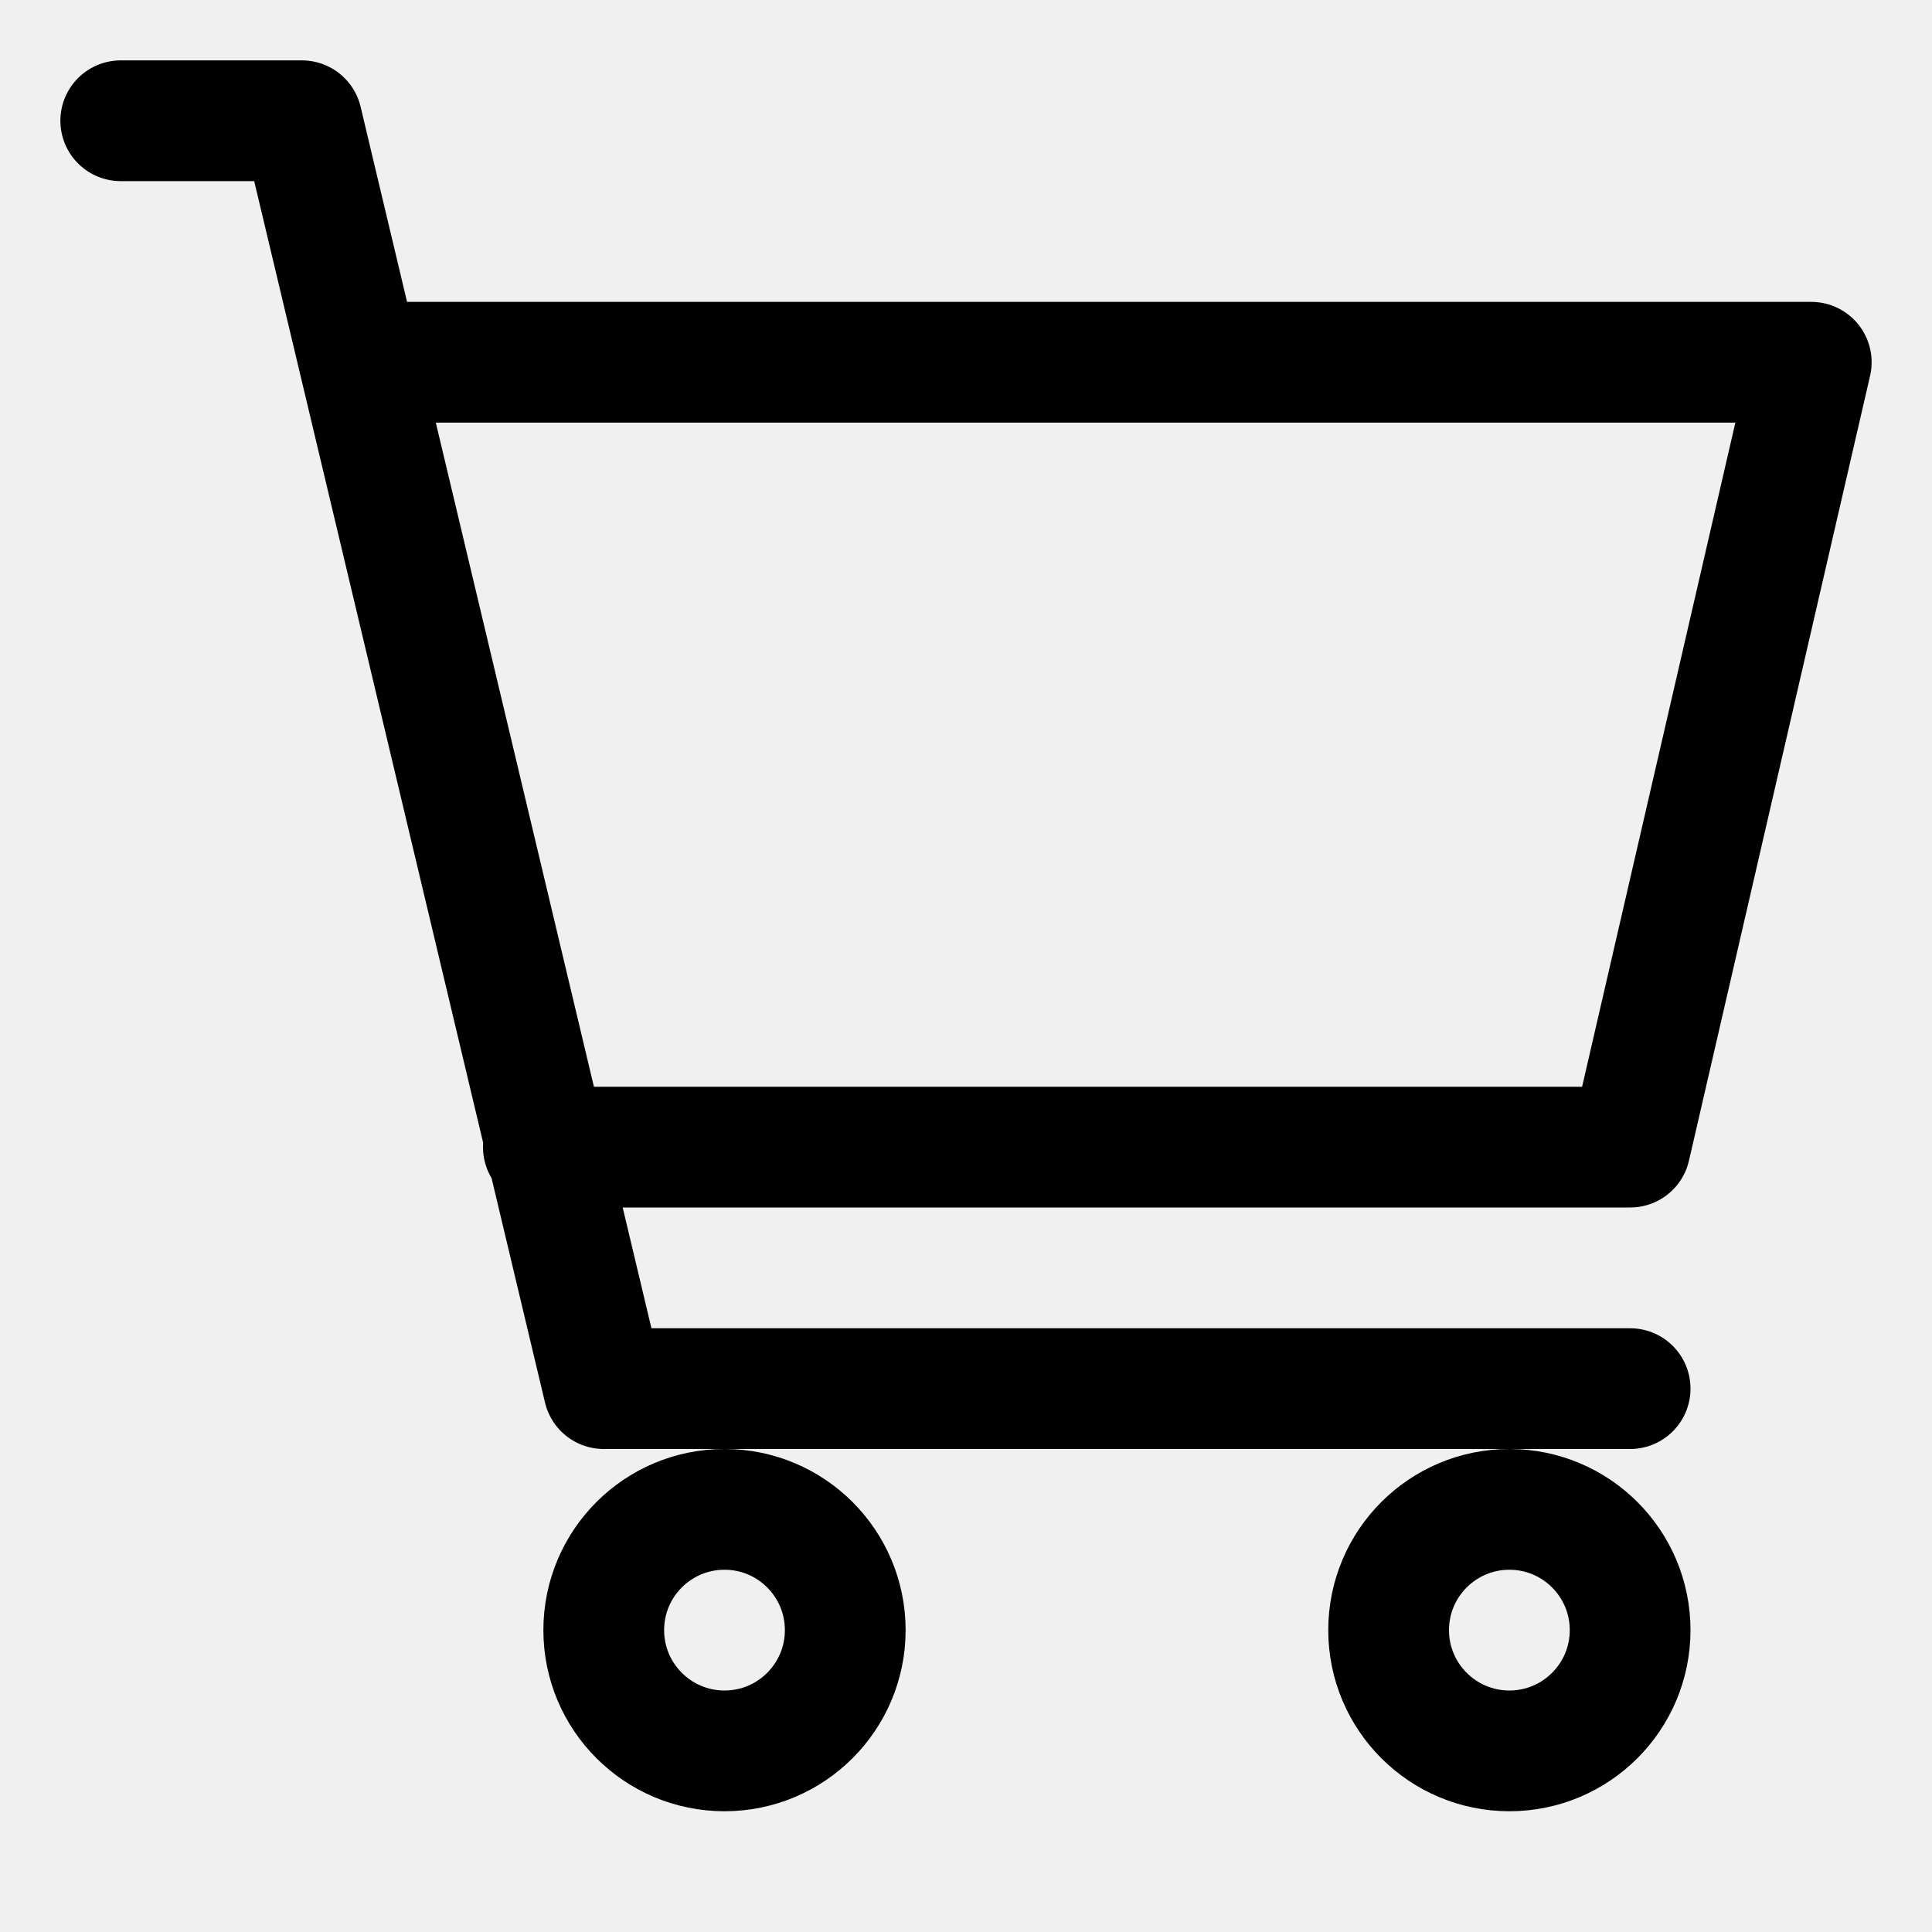
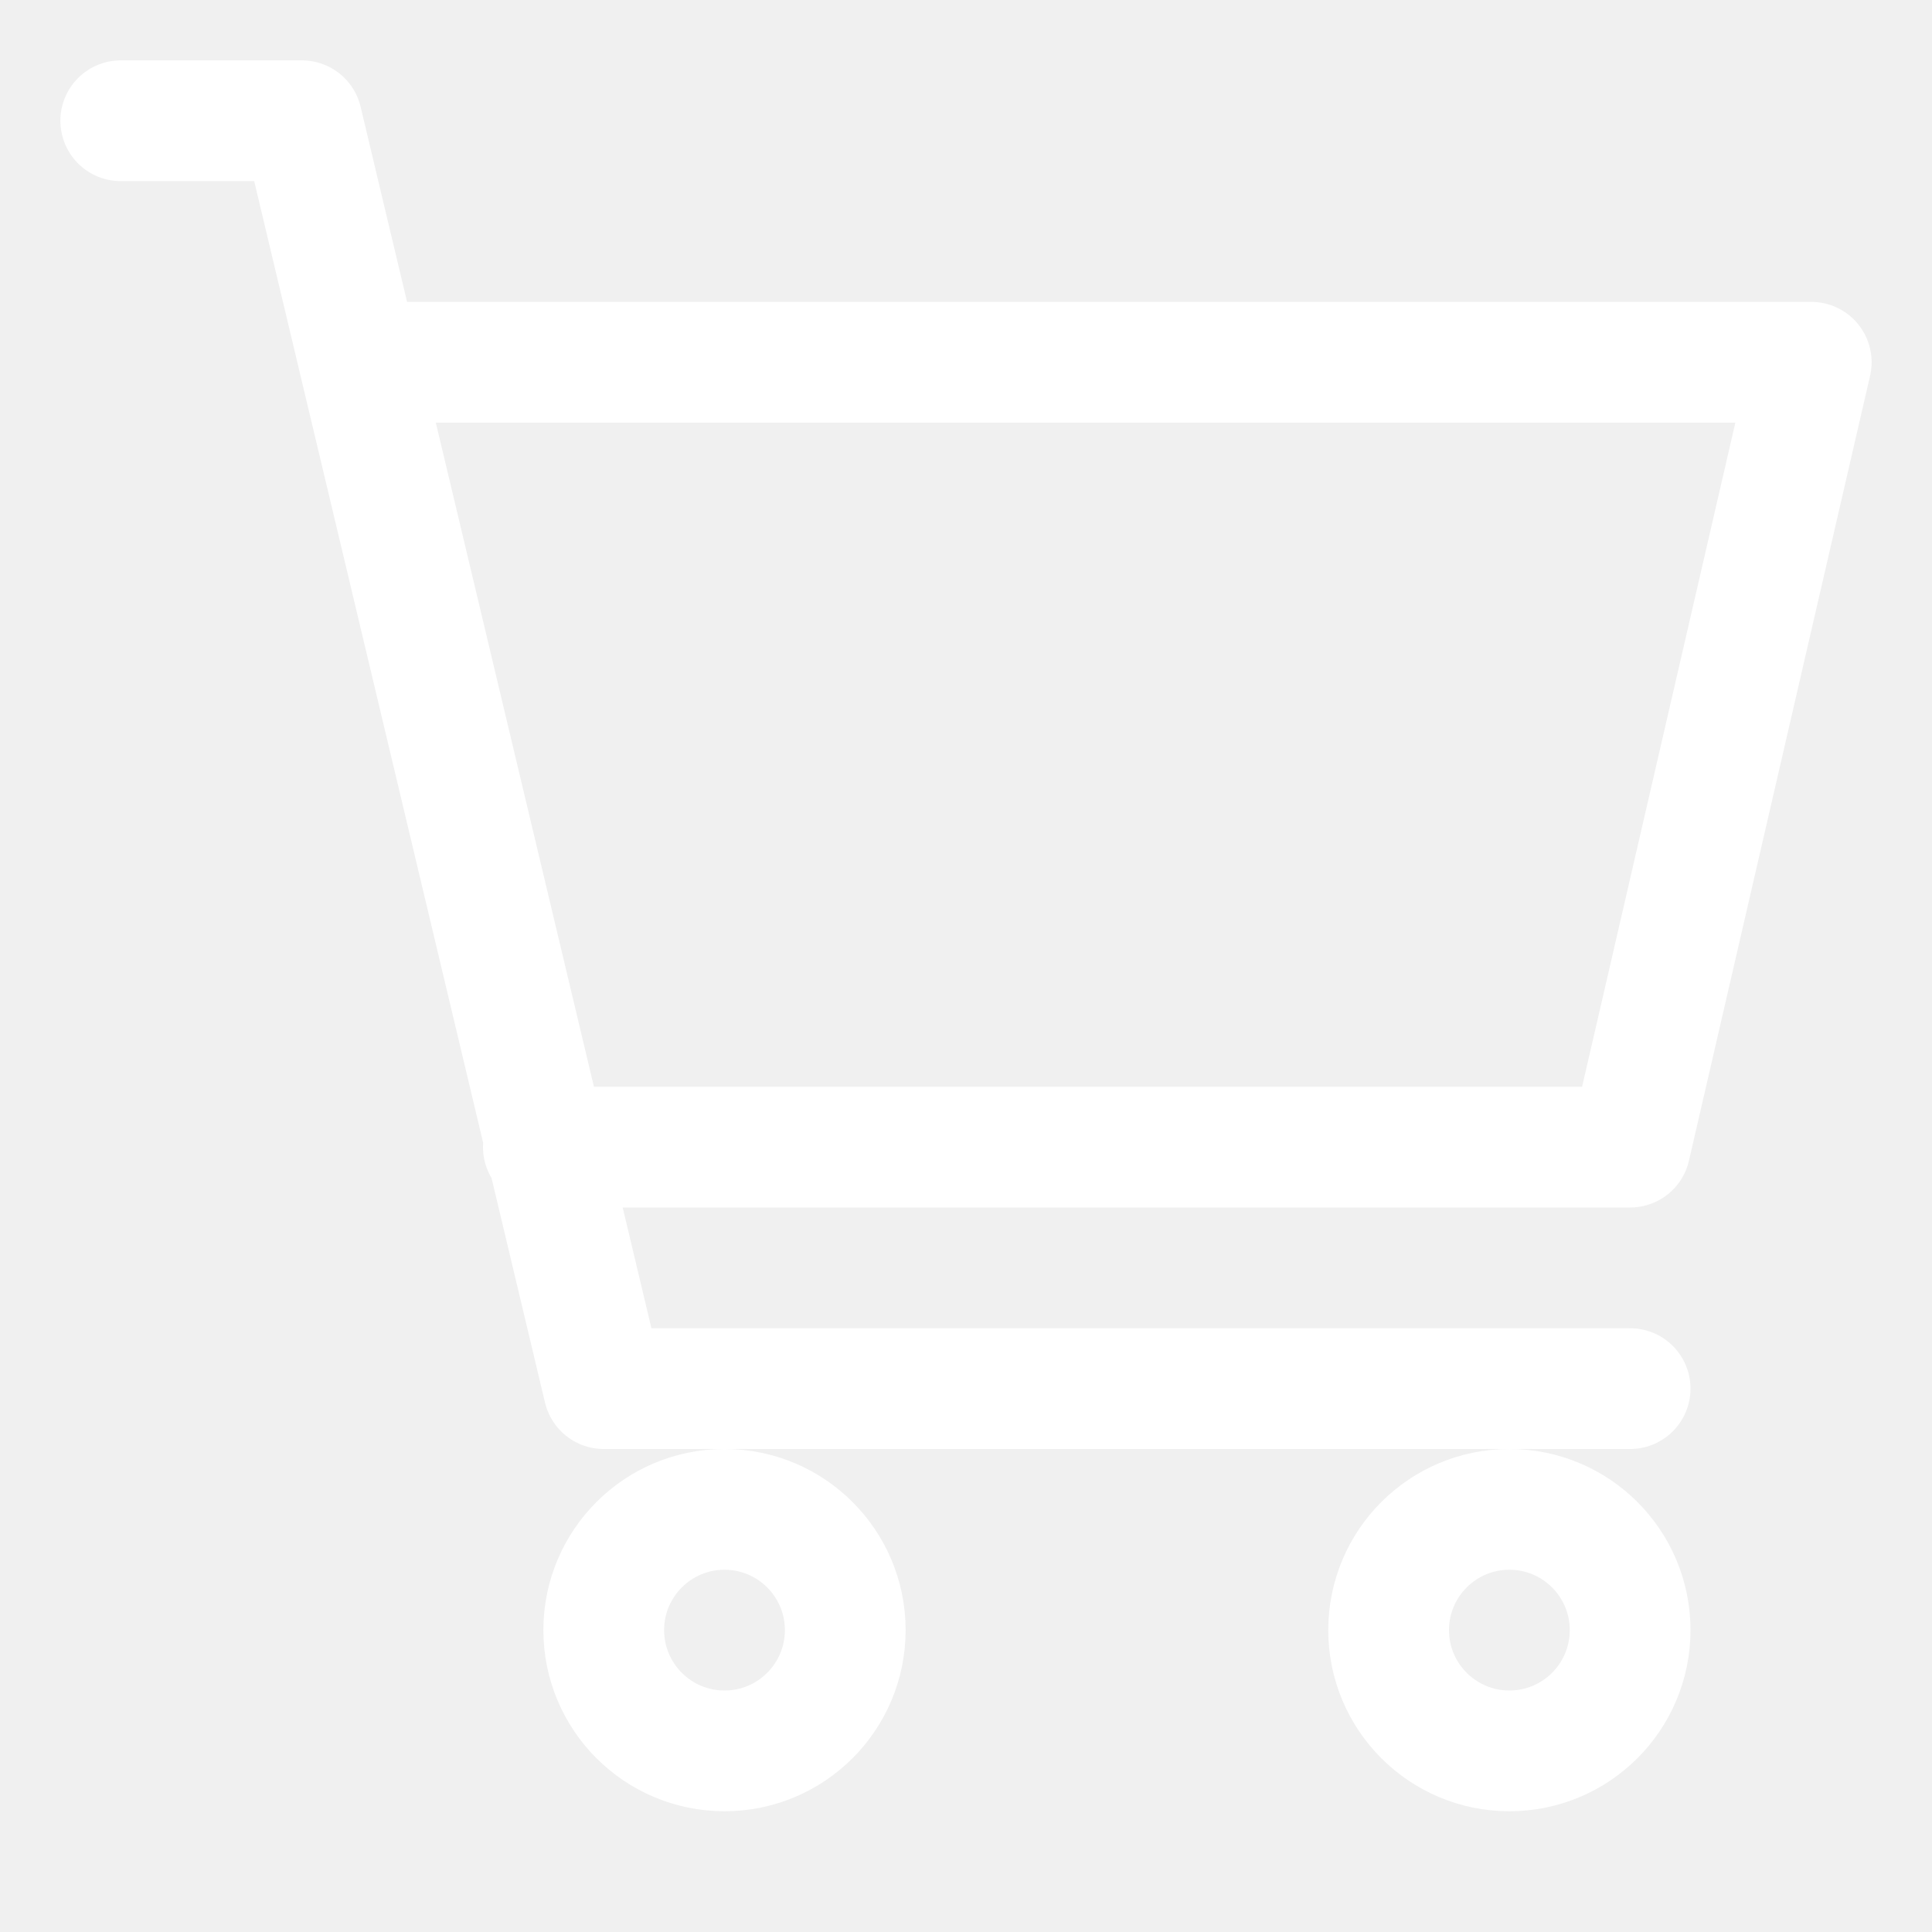
- <svg xmlns="http://www.w3.org/2000/svg" id="i-cart" viewBox="0 0 32 32" fill="none" stroke="#000" stroke-linecap="round" stroke-linejoin="round" stroke-width="2">
+ <svg xmlns="http://www.w3.org/2000/svg" id="i-cart" viewBox="0 0 32 32" fill="none" stroke="#FFF" stroke-linecap="round" stroke-linejoin="round" stroke-width="2">
  <path d="M6 6 L30 6 27 19 9 19 M27 23 L10 23 5 2 2 2" />
  <circle cx="25" cy="27" r="2" />
  <circle cx="12" cy="27" r="2" />
</svg>
